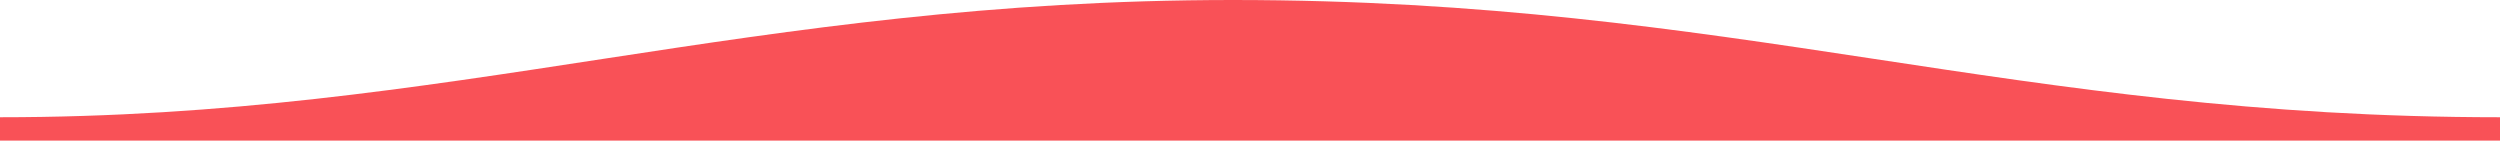
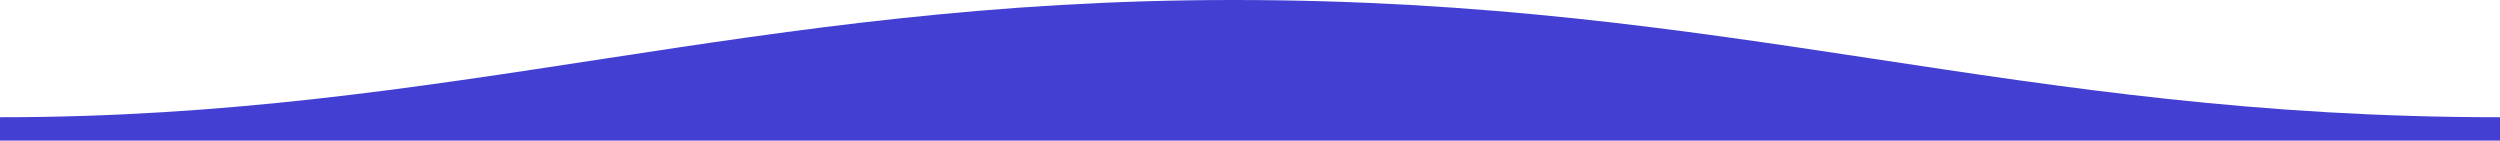
<svg xmlns="http://www.w3.org/2000/svg" width="3200" height="180" fill="none">
-   <path fill-rule="evenodd" clip-rule="evenodd" d="M3200 150.075C2578.01 150.075 2220 0 1578 0 960.5 0 578 150.075 0 150.075V180h3200v-29.925z" fill="#F95157" />
+   <path fill-rule="evenodd" clip-rule="evenodd" d="M3200 150.075C2578.01 150.075 2220 0 1578 0 960.5 0 578 150.075 0 150.075V180h3200v-29.925z" fill="#433fd3" />
</svg>
